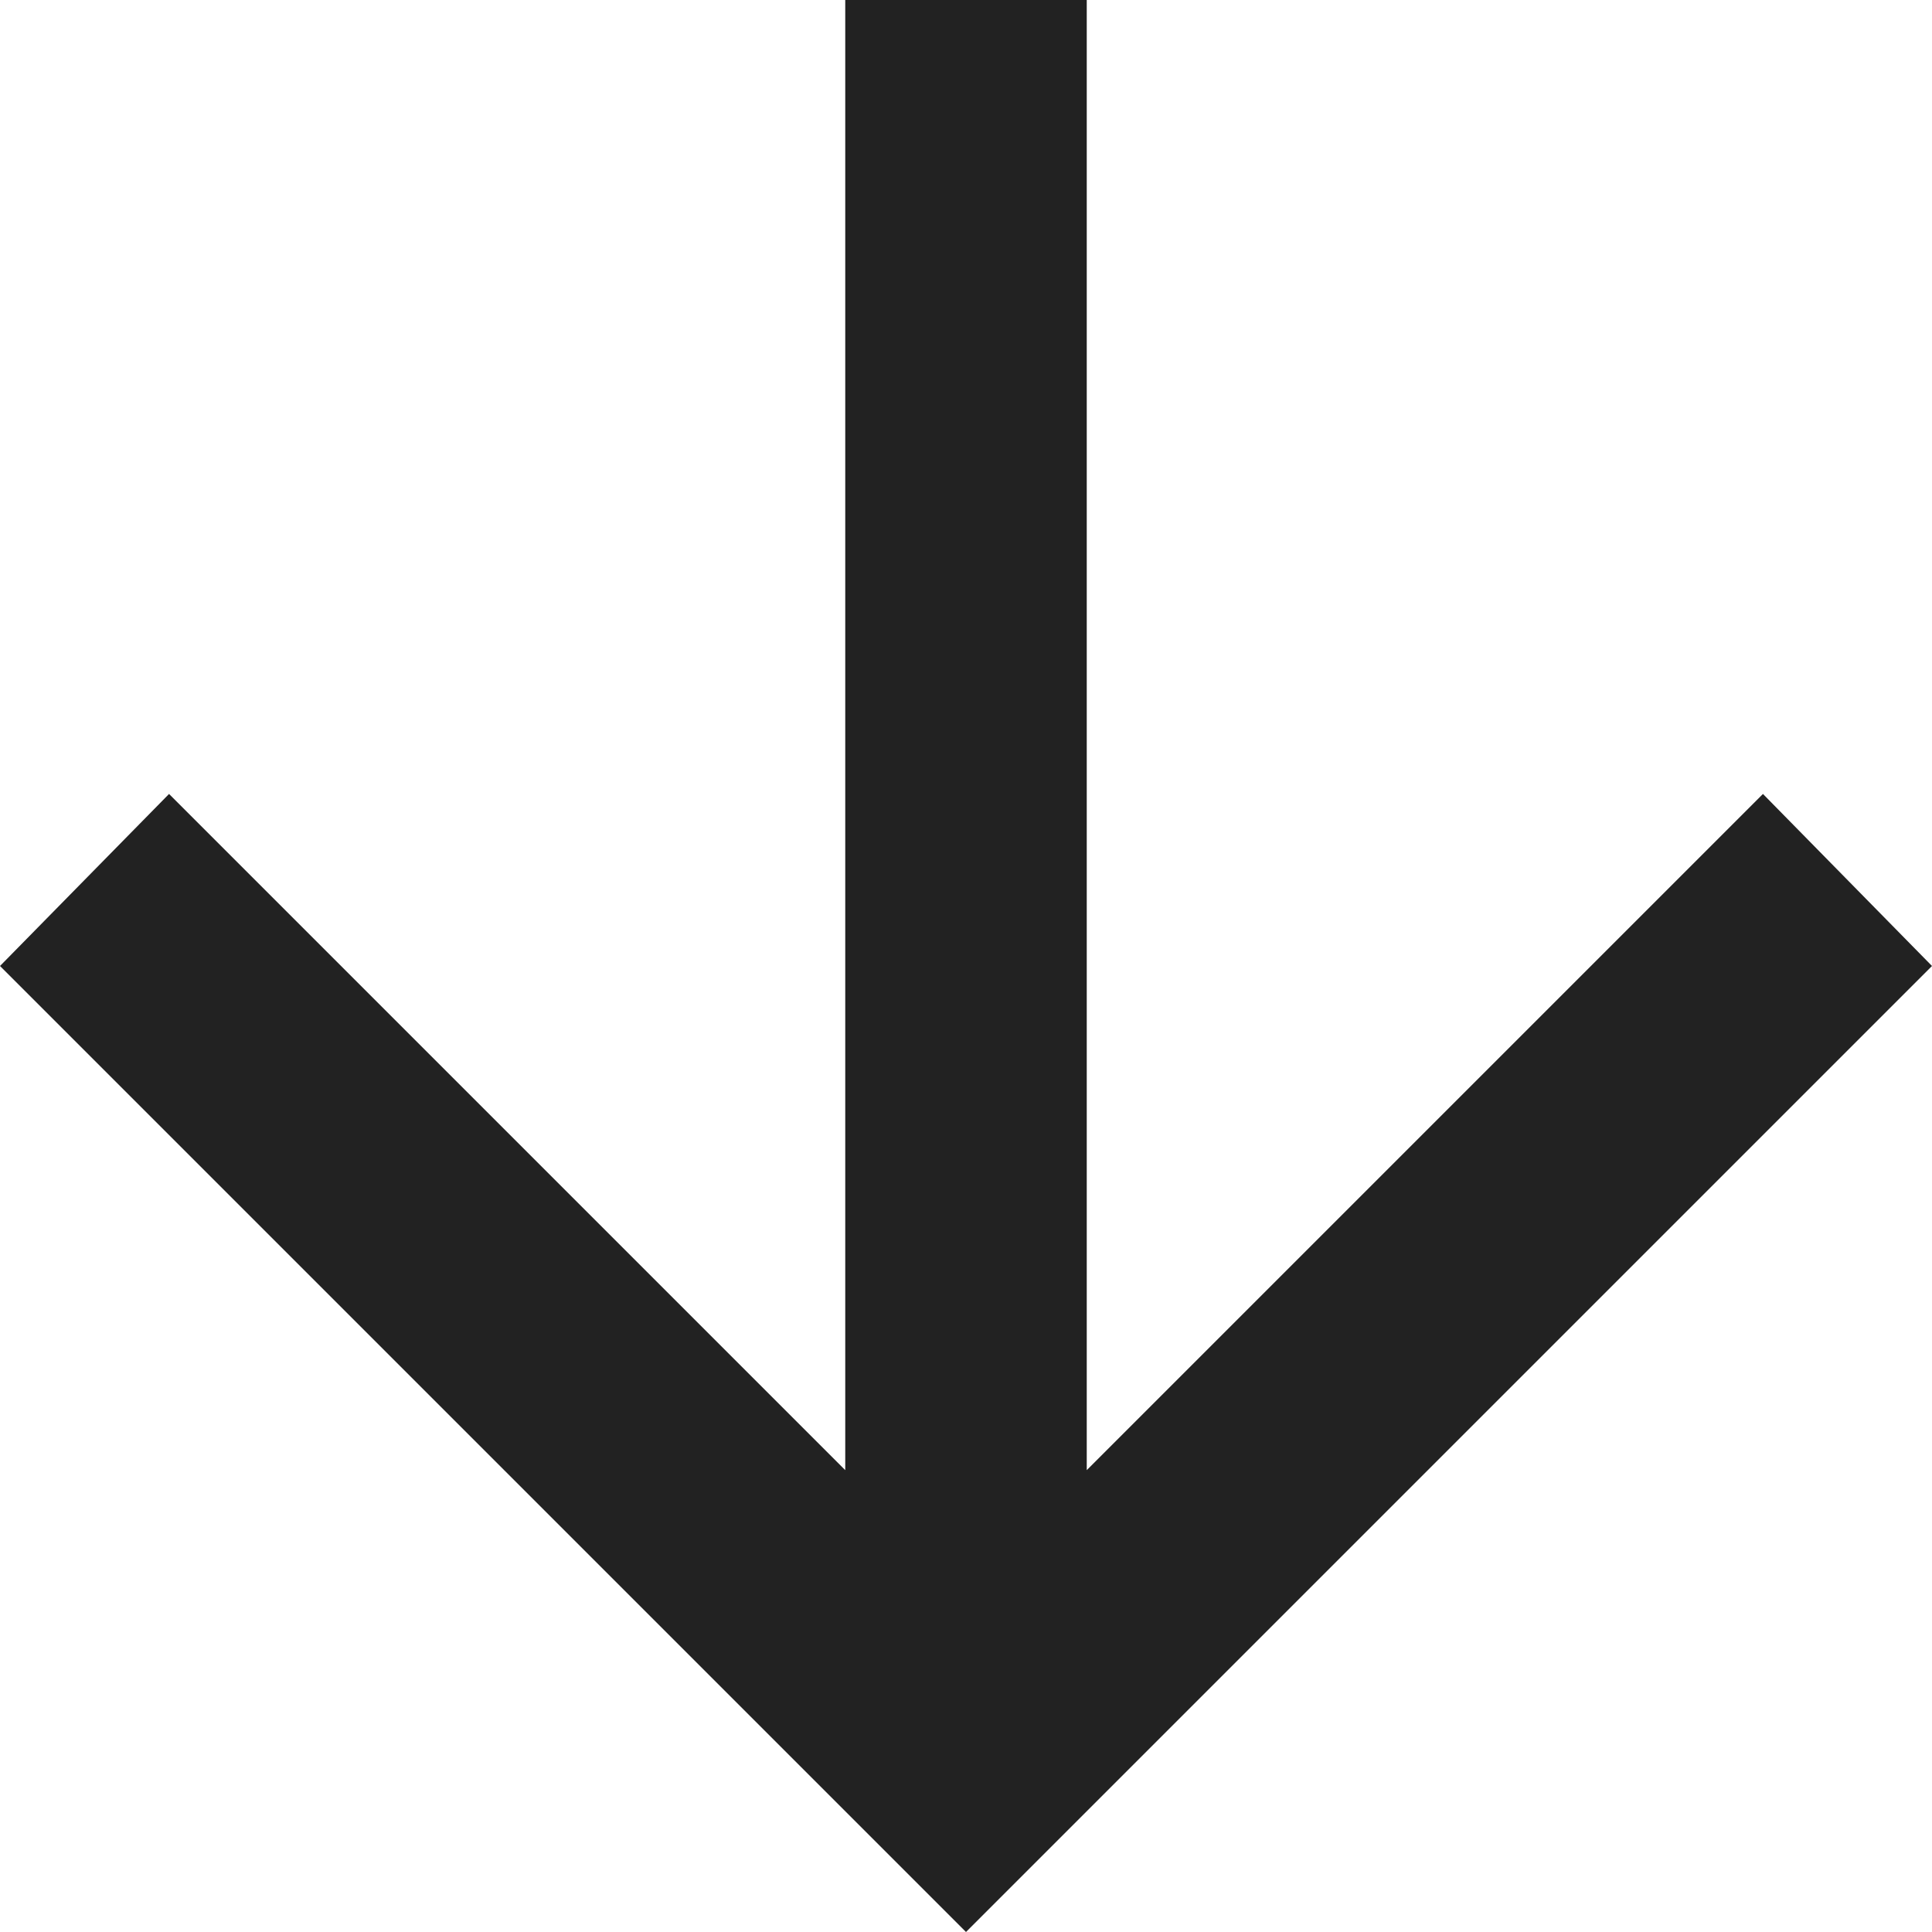
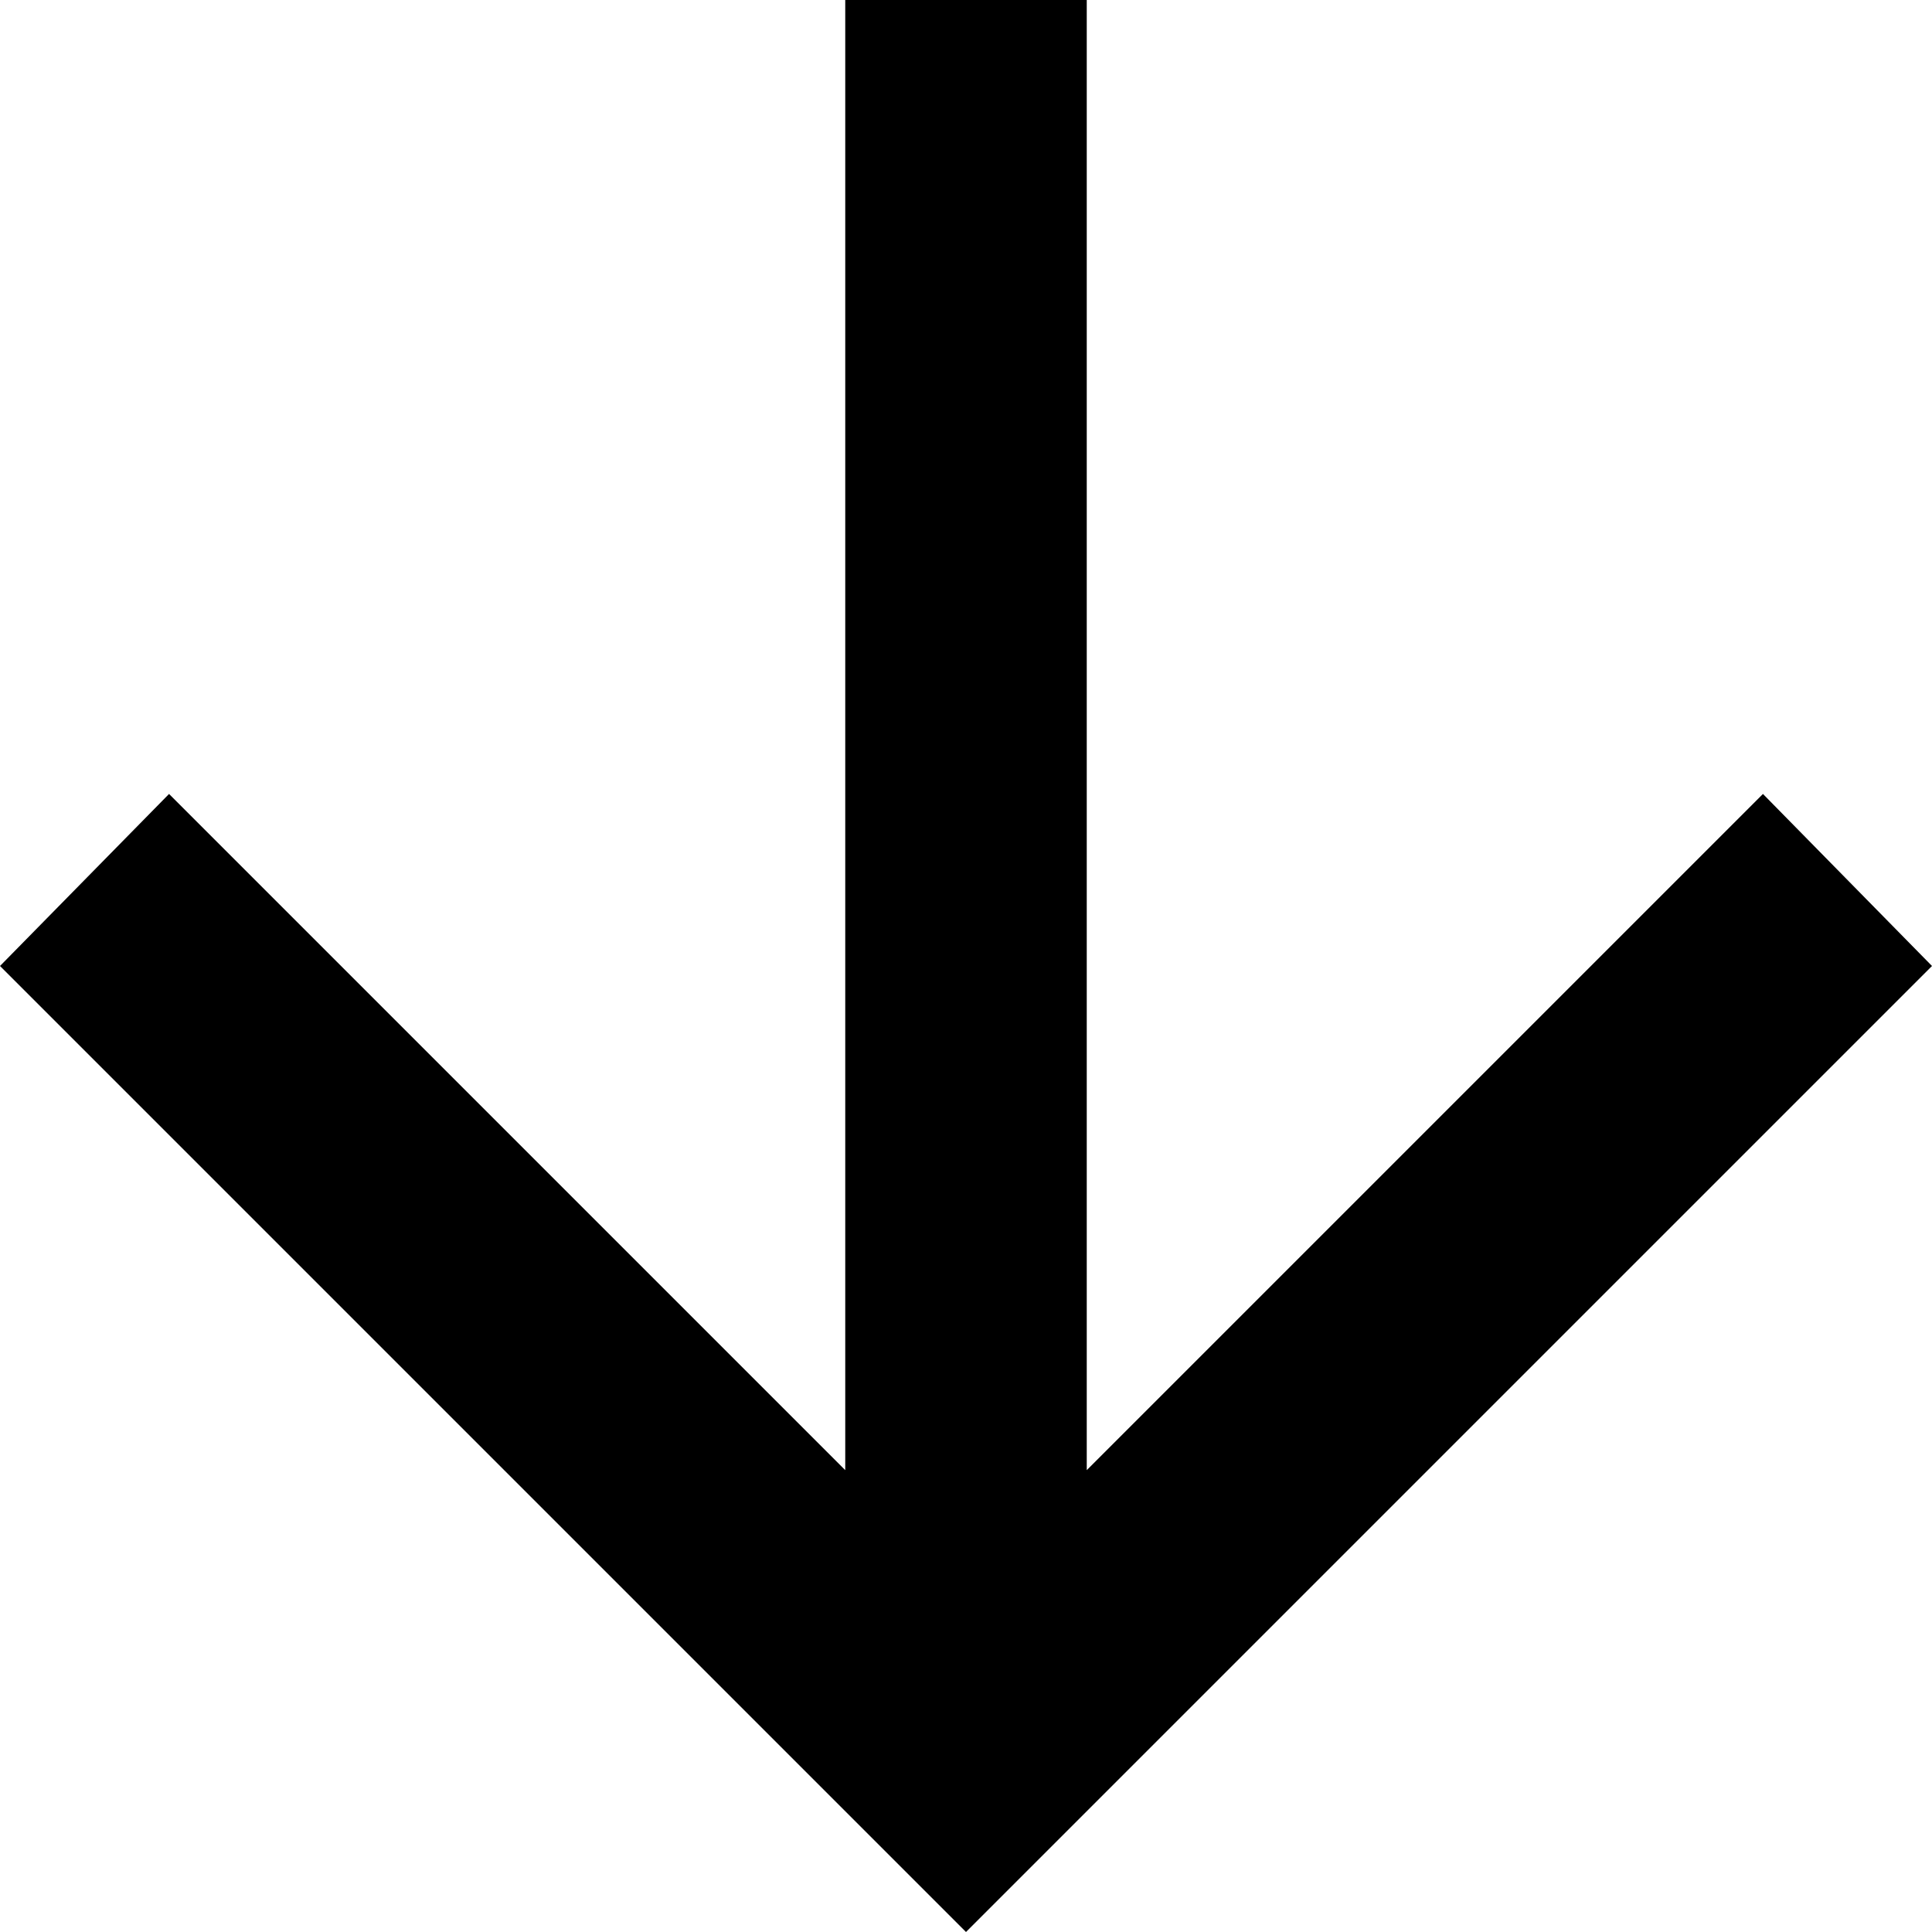
<svg xmlns="http://www.w3.org/2000/svg" width="18" height="18" viewBox="0 0 18 18" fill="none">
-   <path d="M7.875 13.697L7.875 -4.86836e-07L10.125 -3.7865e-07L10.125 13.697L16.425 7.397L18 9L9 18L-3.57639e-07 9L1.575 7.397L7.875 13.697Z" fill="#222222" />
+   <path d="M7.875 13.697L7.875 -4.86836e-07L10.125 -3.7865e-07L10.125 13.697L16.425 7.397L18 9L9 18L-3.57639e-07 9L1.575 7.397L7.875 13.697Z" fill="currentcolor" />
</svg>
